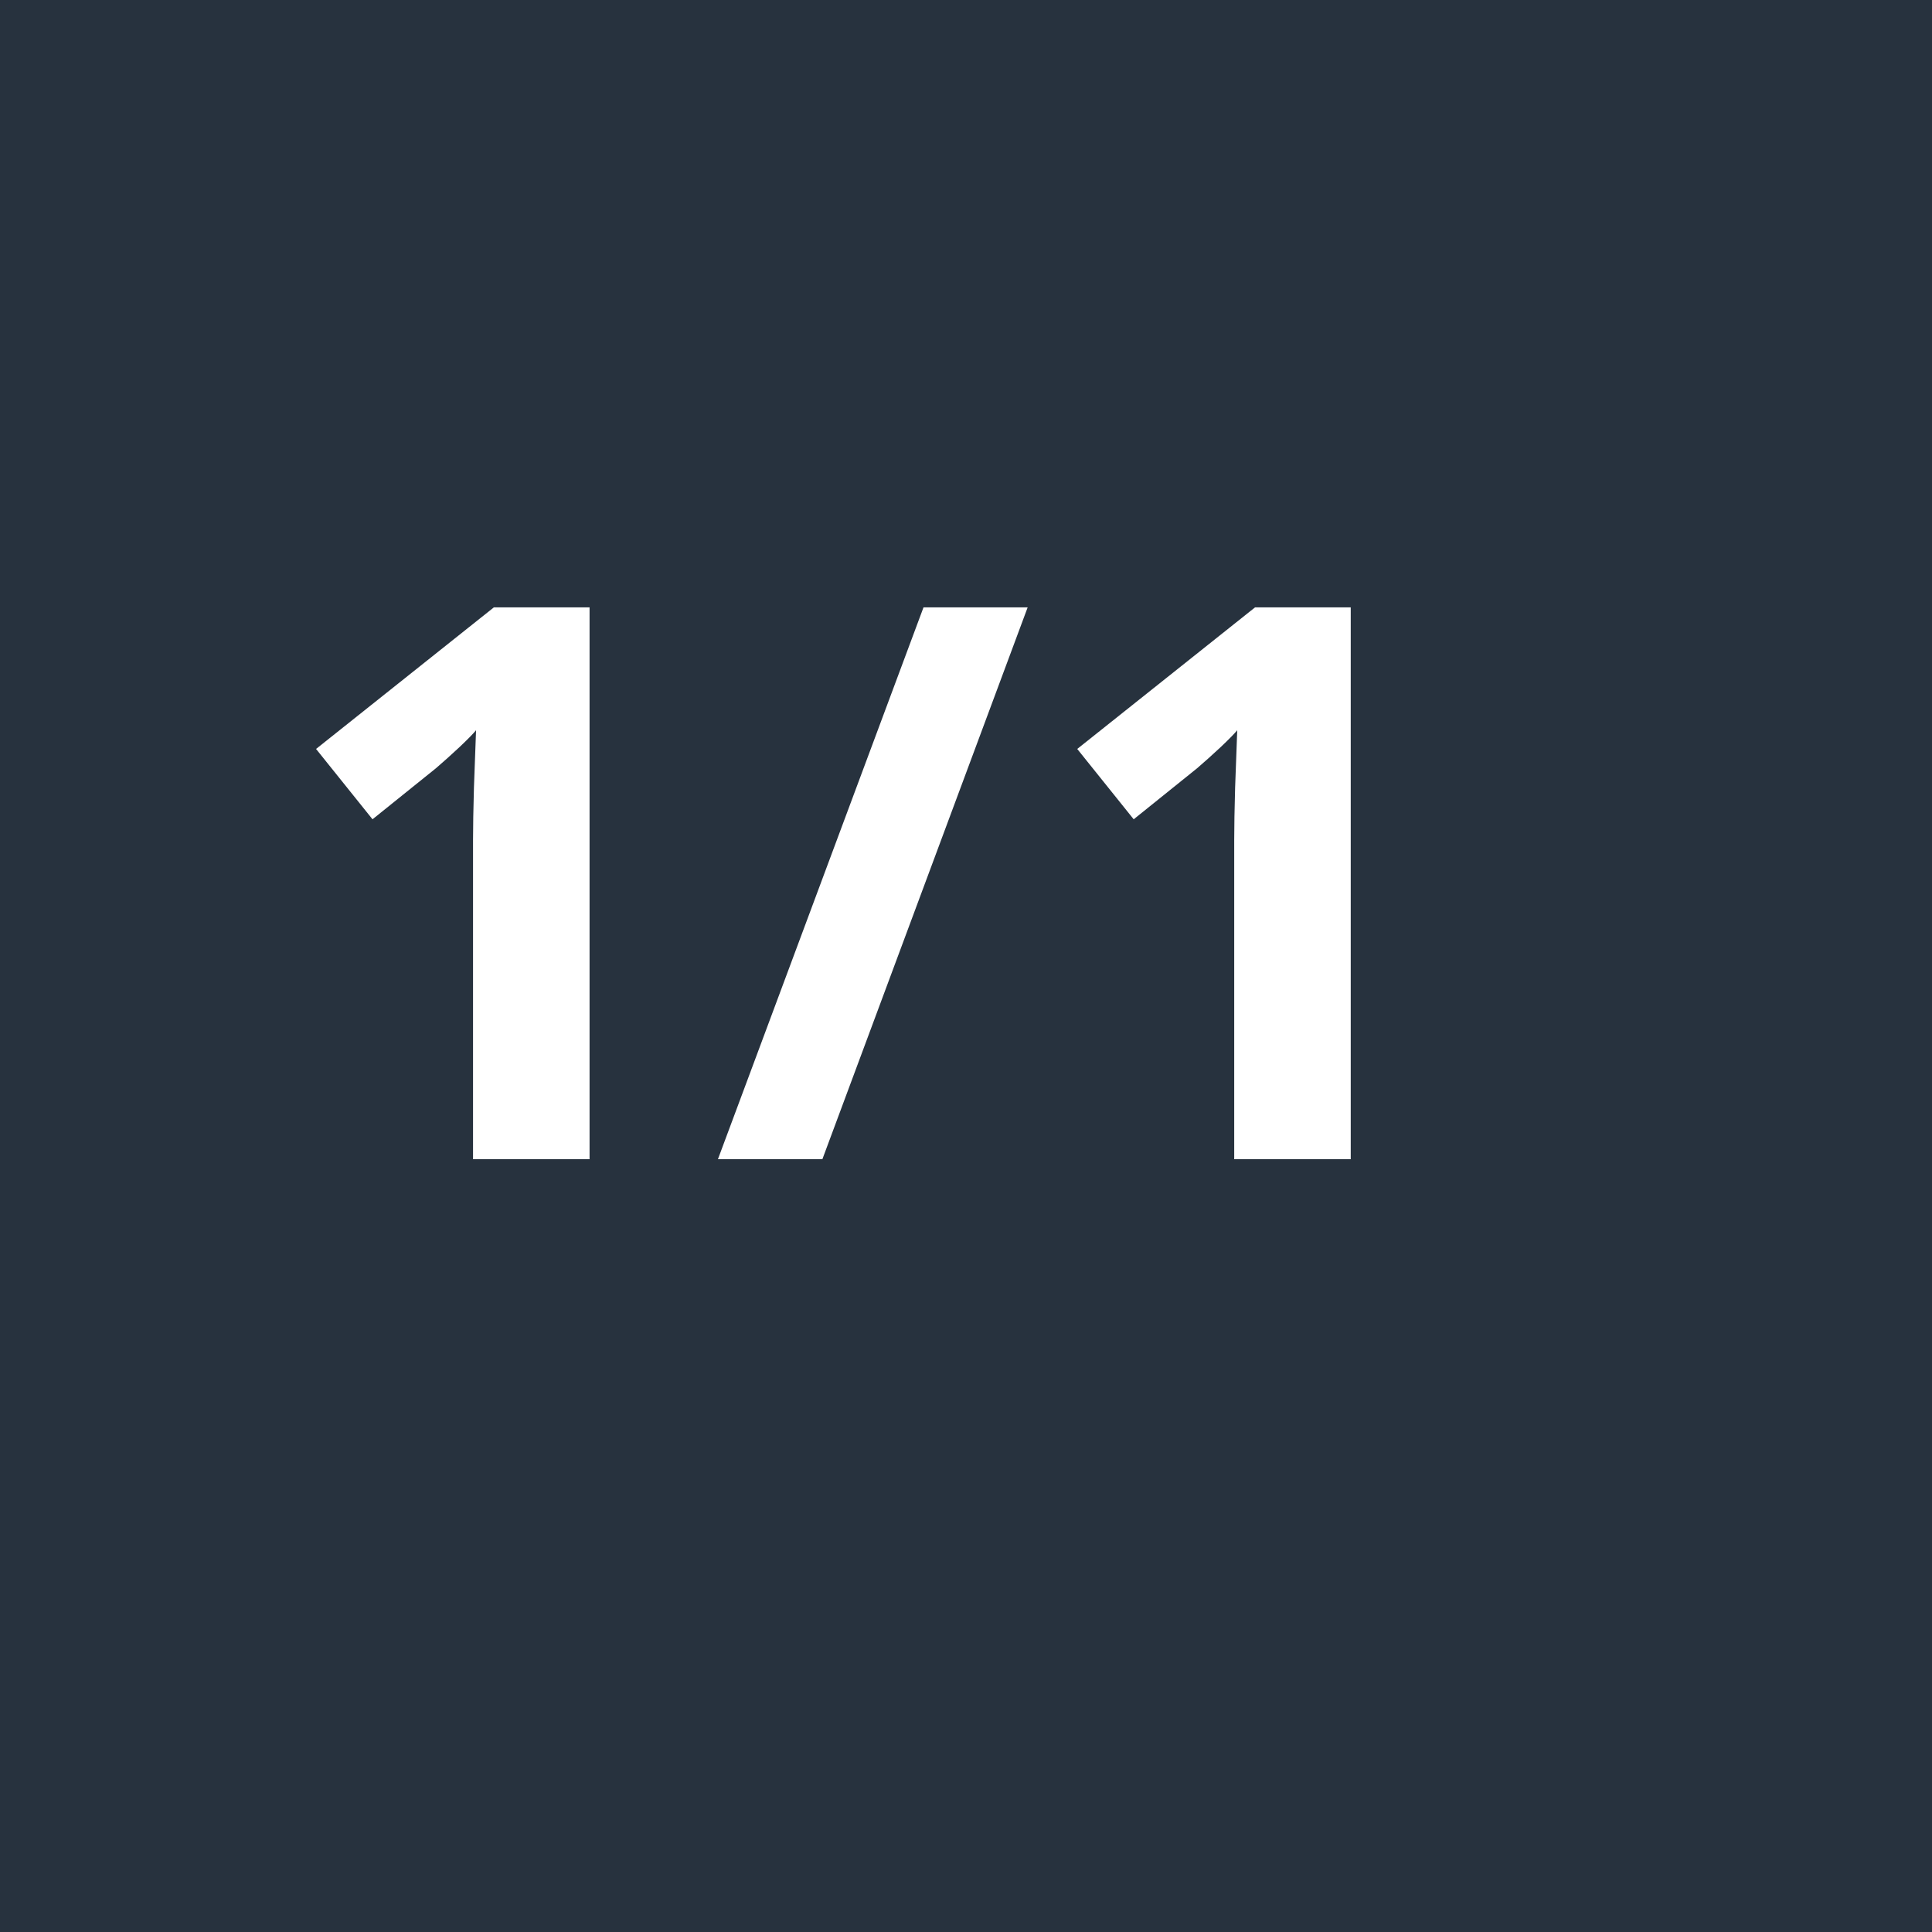
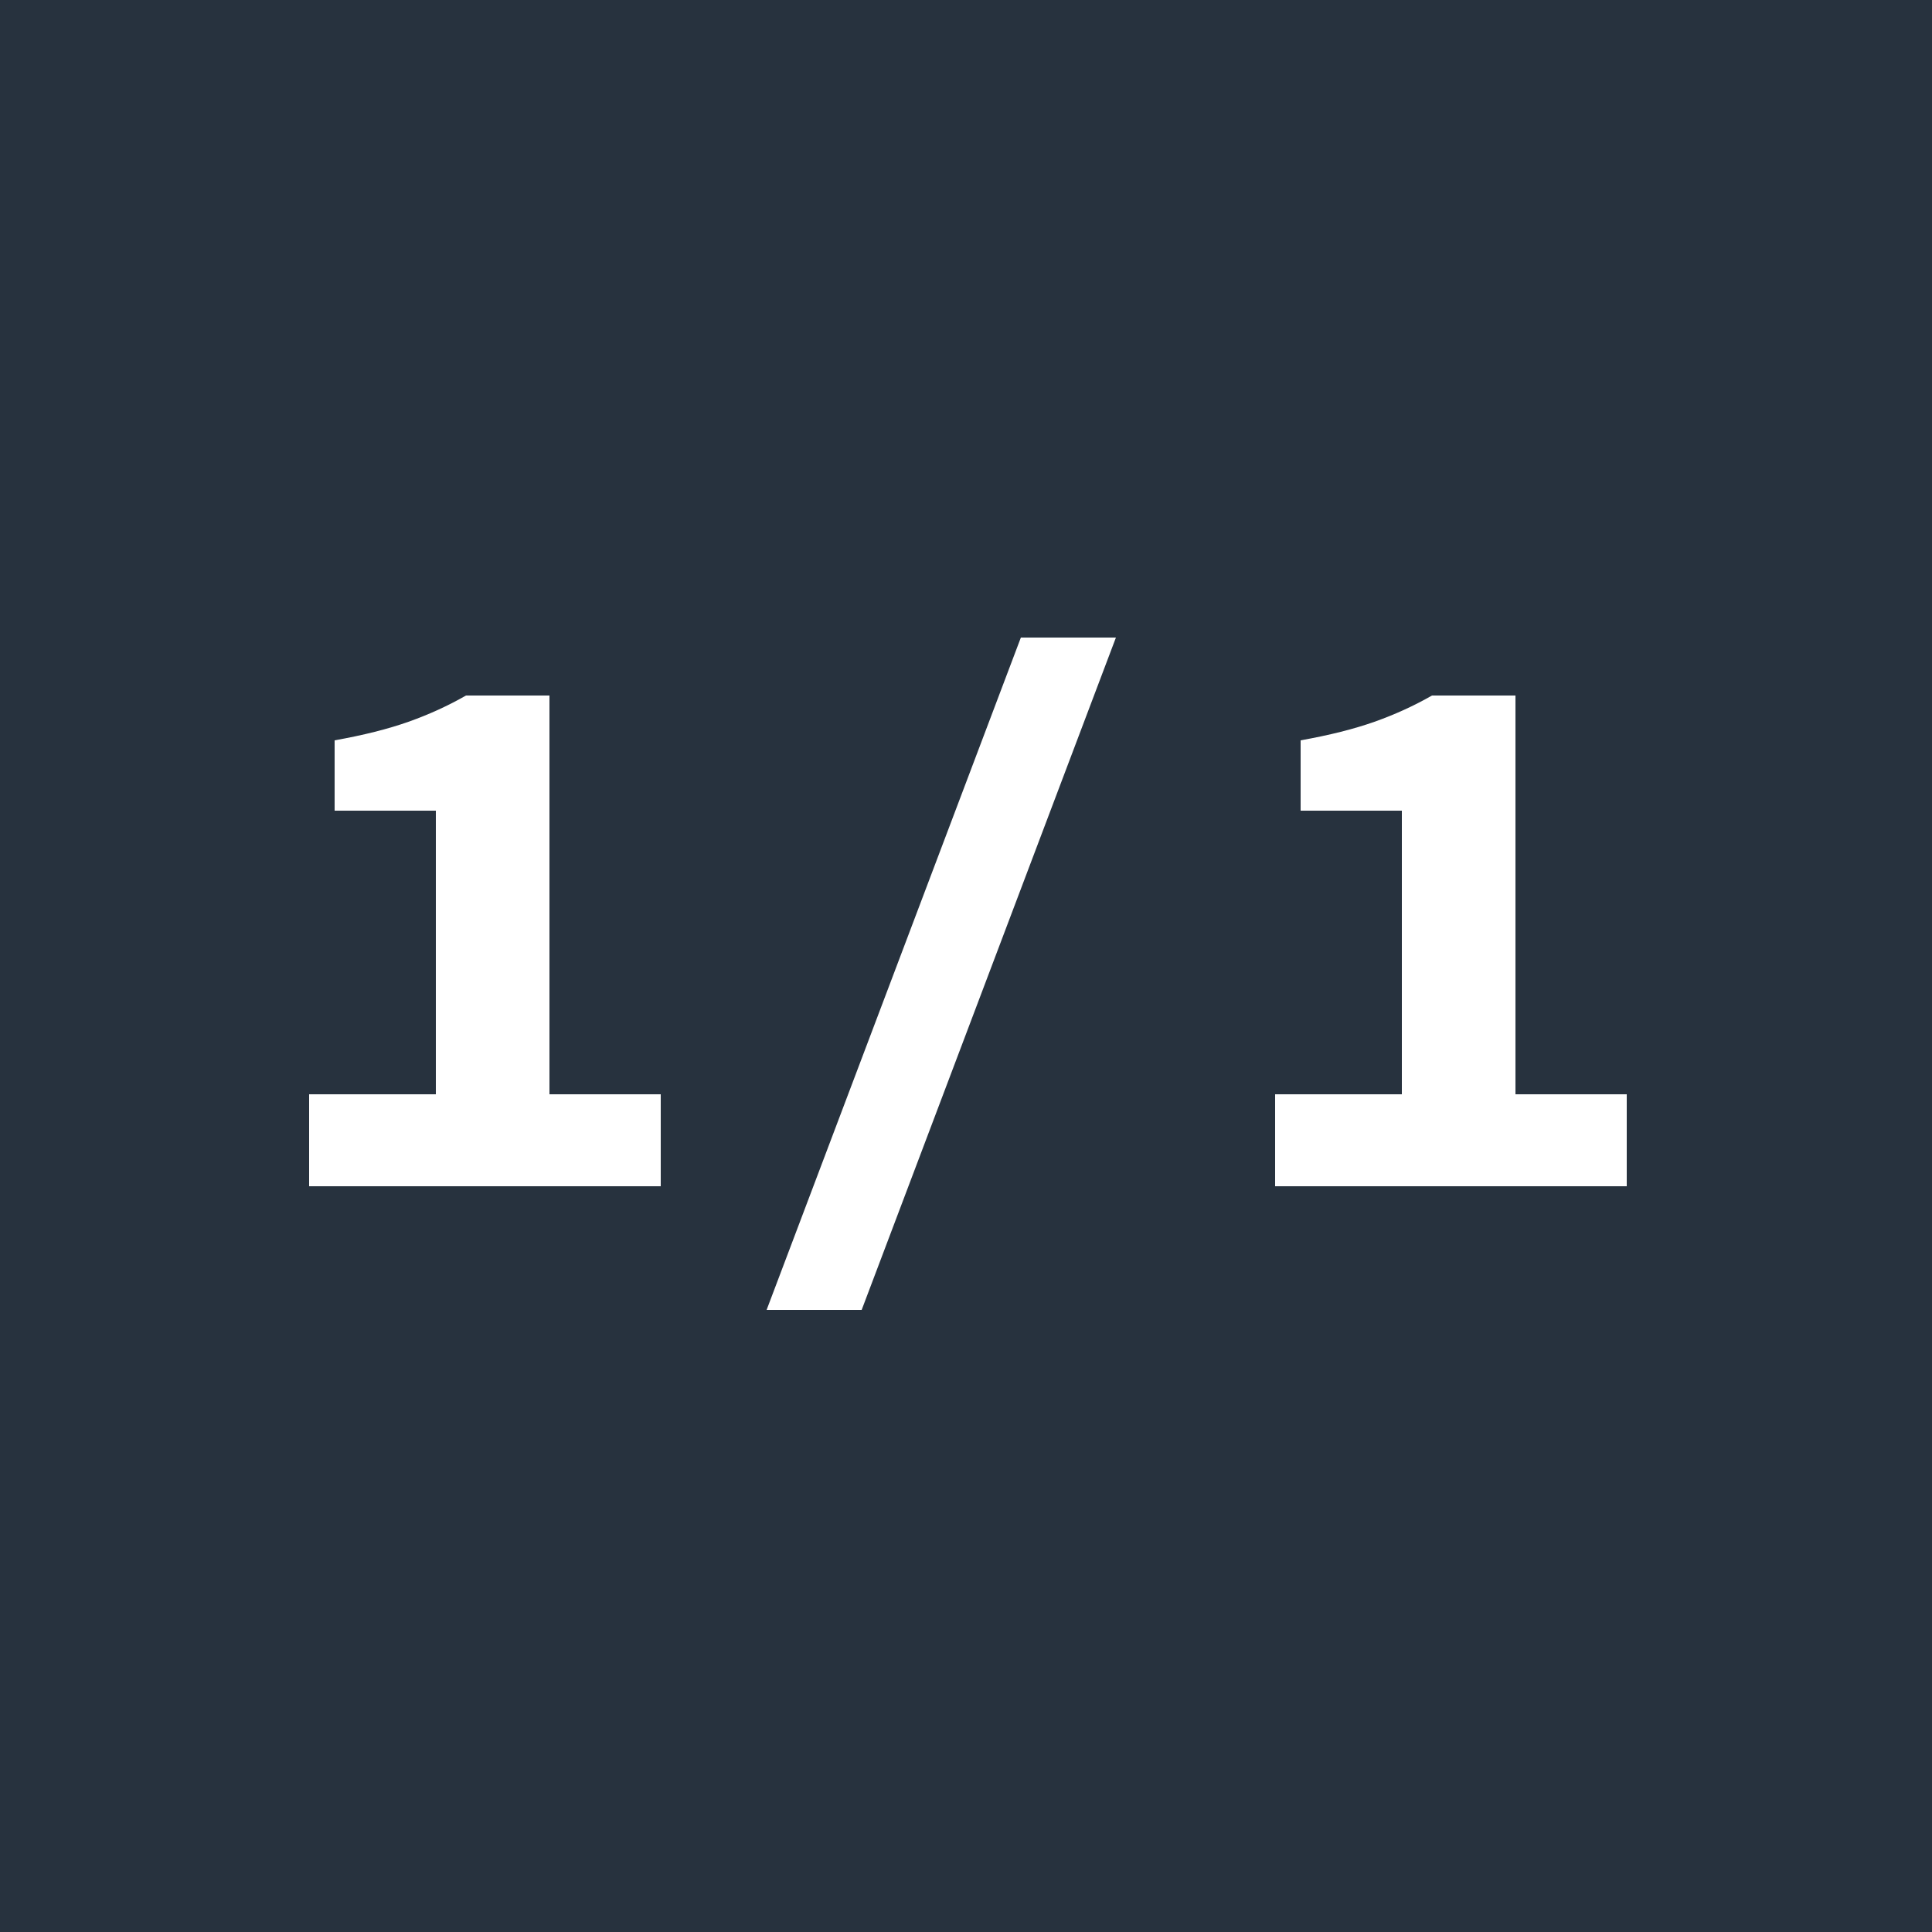
<svg xmlns="http://www.w3.org/2000/svg" width="100px" height="100px" viewBox="0 0 100 100" version="1.1">
  <defs />
  <g id="Page-1" stroke="none" stroke-width="1" fill="none" fill-rule="evenodd">
-     <g id="Artboard" transform="translate(-41, -37)">
-       <g id="full" transform="translate(41, 37)">
-         <rect id="Fill" fill="#27323E" x="0" y="0" width="100" height="100" />
-         <text id="1/1" font-family="SourceCodePro-Bold, Source Code Pro" font-size="40" font-weight="bold" fill="#FFFFFF">
-           <tspan x="14" y="60">1/1</tspan>
-         </text>
-         <path d="M4,4 L4,96 L96,96 L96,4 L4,4 Z M0,0 L100,0 L100,100 L0,100 L0,0 Z" id="Border" fill="#27323E" fill-rule="nonzero" />
-       </g>
+     <g id="full" fill-rule="nonzero">
+       <rect id="Fill" fill="#27323E" x="0" y="0" width="100" height="100" />
+       <path d="M34.2,56.64 L34.2,61.4 L16,61.4 L16,56.64 L22.56,56.64 L22.56,41.96 L17.32,41.96 L17.32,38.32 C18.813,38.053 20.087,37.733 21.14,37.36 C22.193,36.987 23.187,36.533 24.12,36 L28.44,36 L28.44,56.64 L34.2,56.64 Z M44.6,67.8 L39.68,67.8 L52.84,33 L57.76,33 L44.6,67.8 Z M84.2,56.64 L84.2,61.4 L66,61.4 L66,56.64 L72.56,56.64 L72.56,41.96 L67.32,41.96 L67.32,38.32 C68.813,38.053 70.087,37.733 71.14,37.36 C72.193,36.987 73.187,36.533 74.12,36 L78.44,36 L78.44,56.64 L84.2,56.64 Z" id="Shape" fill="#FFFFFF" />
+       <path d="M4,4 L4,96 L96,96 L96,4 L4,4 Z M0,0 L100,0 L100,100 L0,100 L0,0 Z" id="Border" fill="#27323E" />
    </g>
  </g>
</svg>
